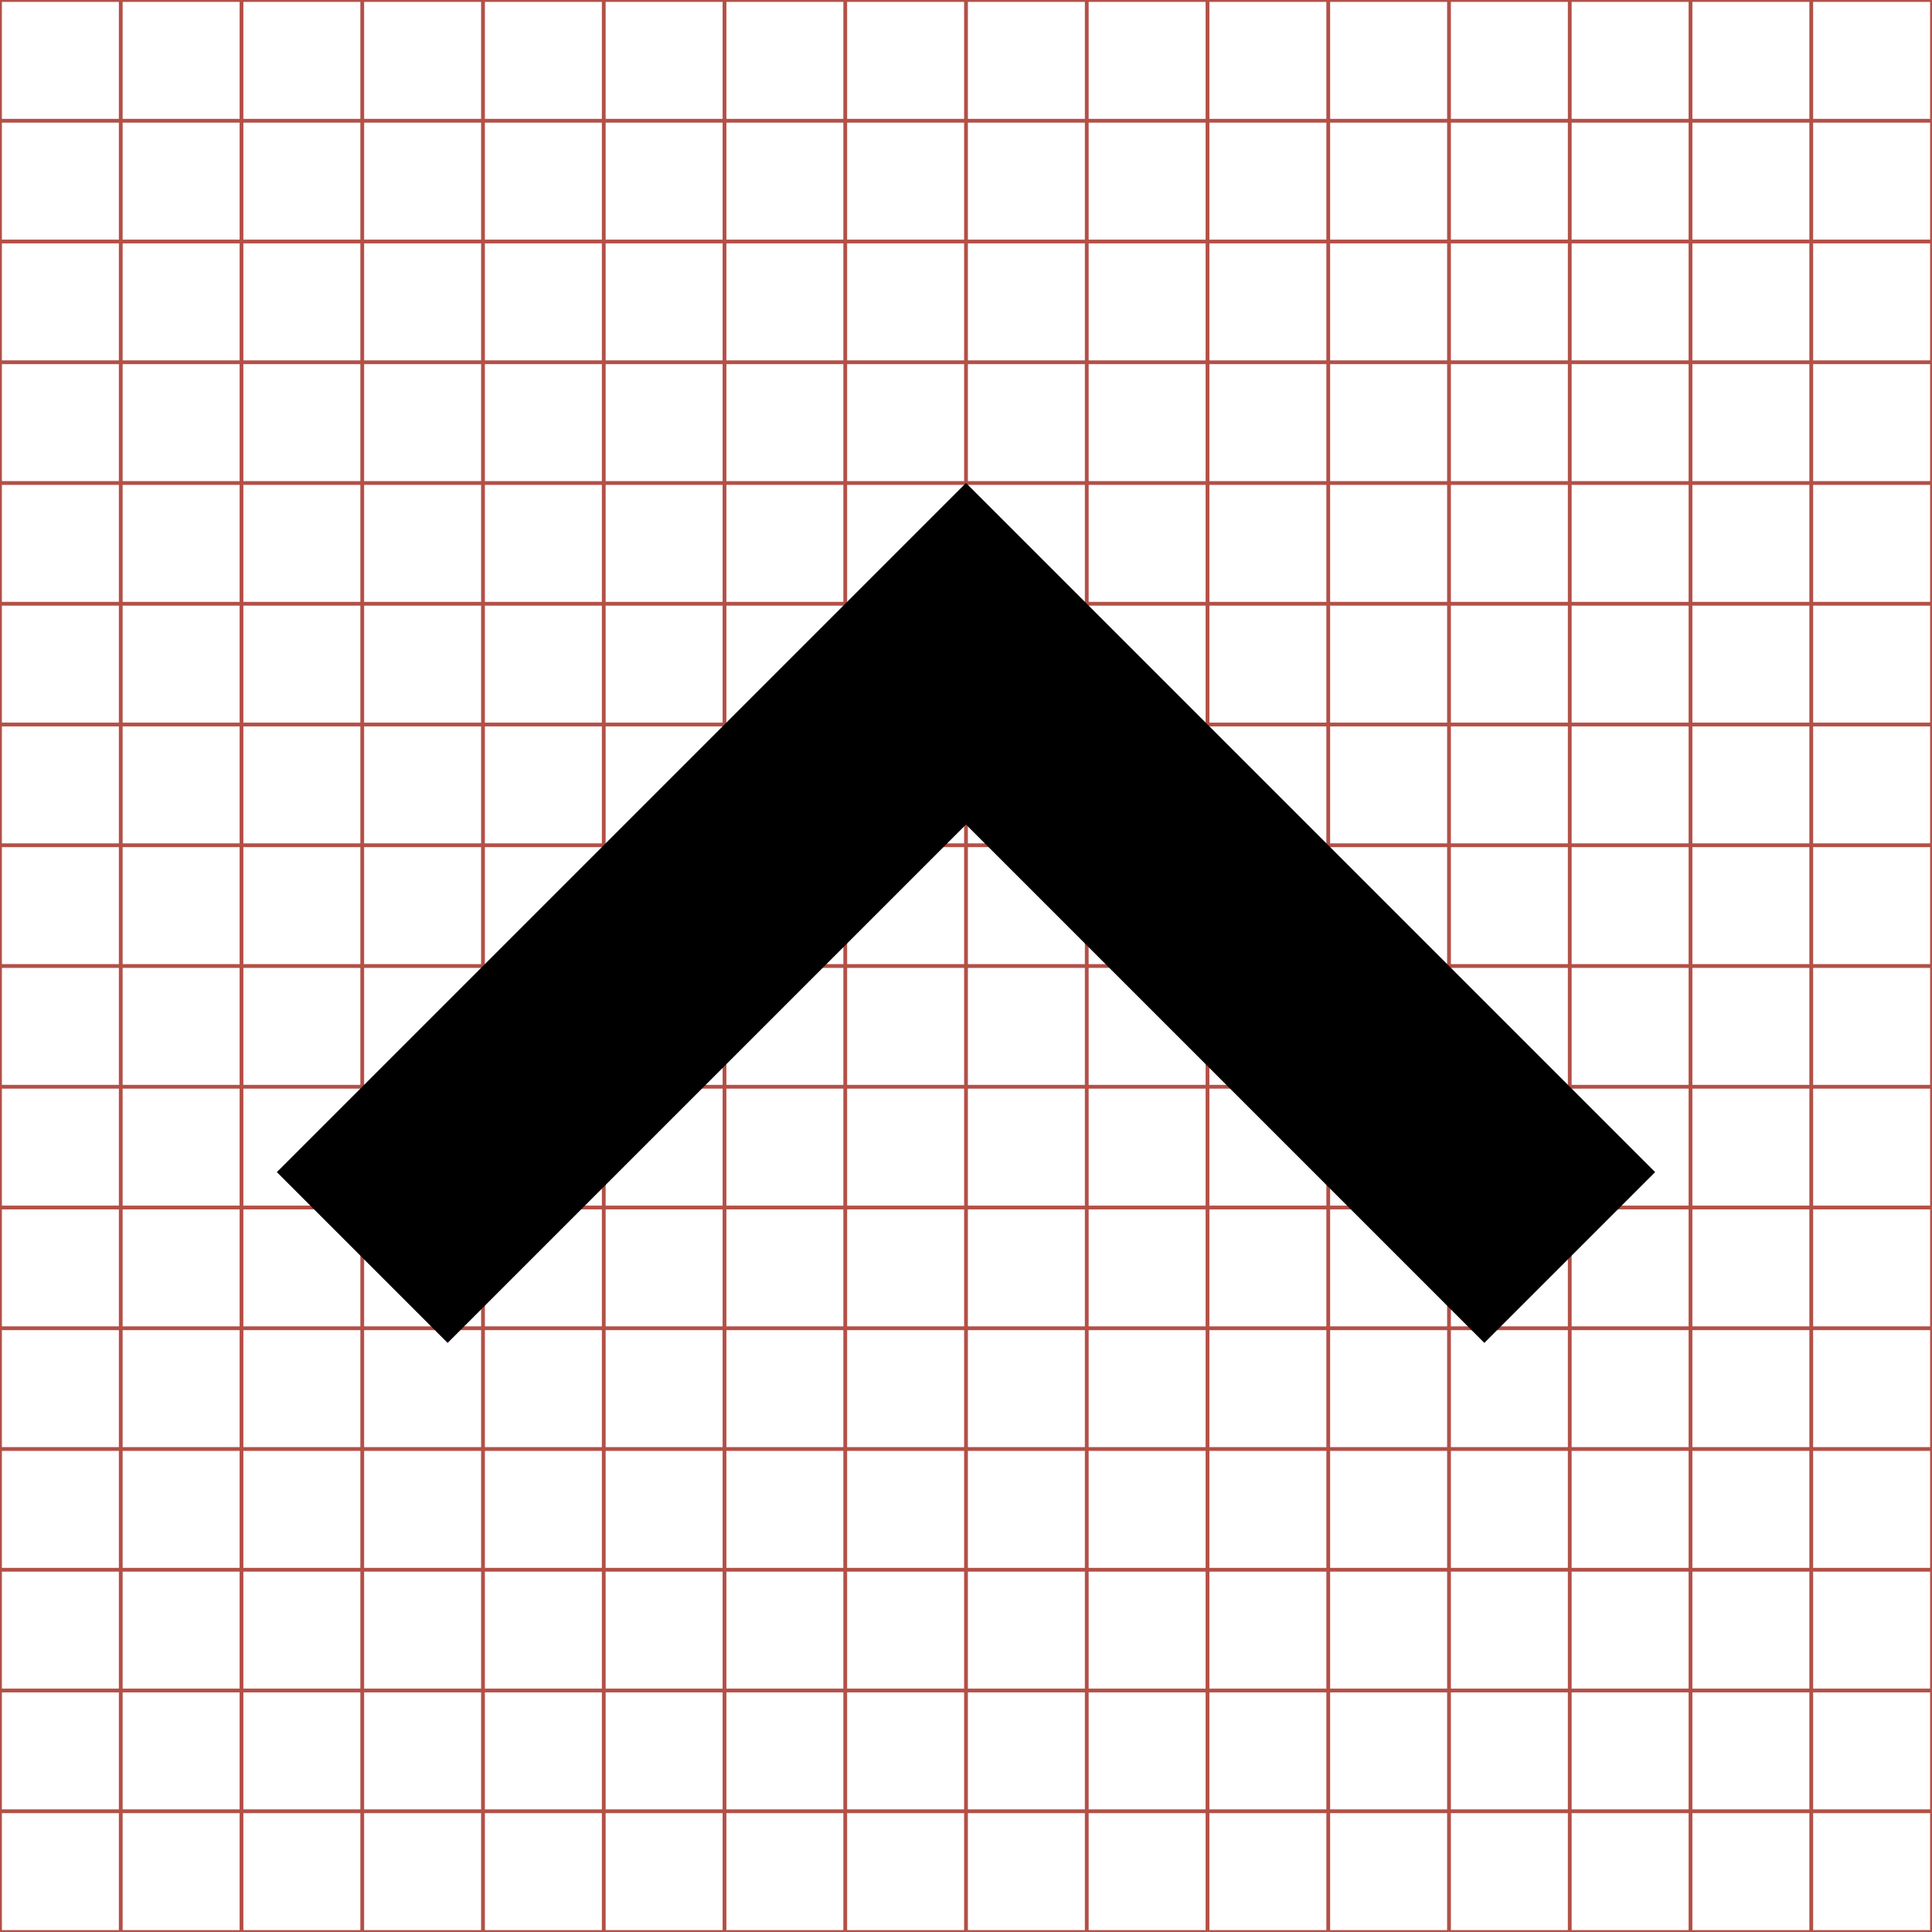
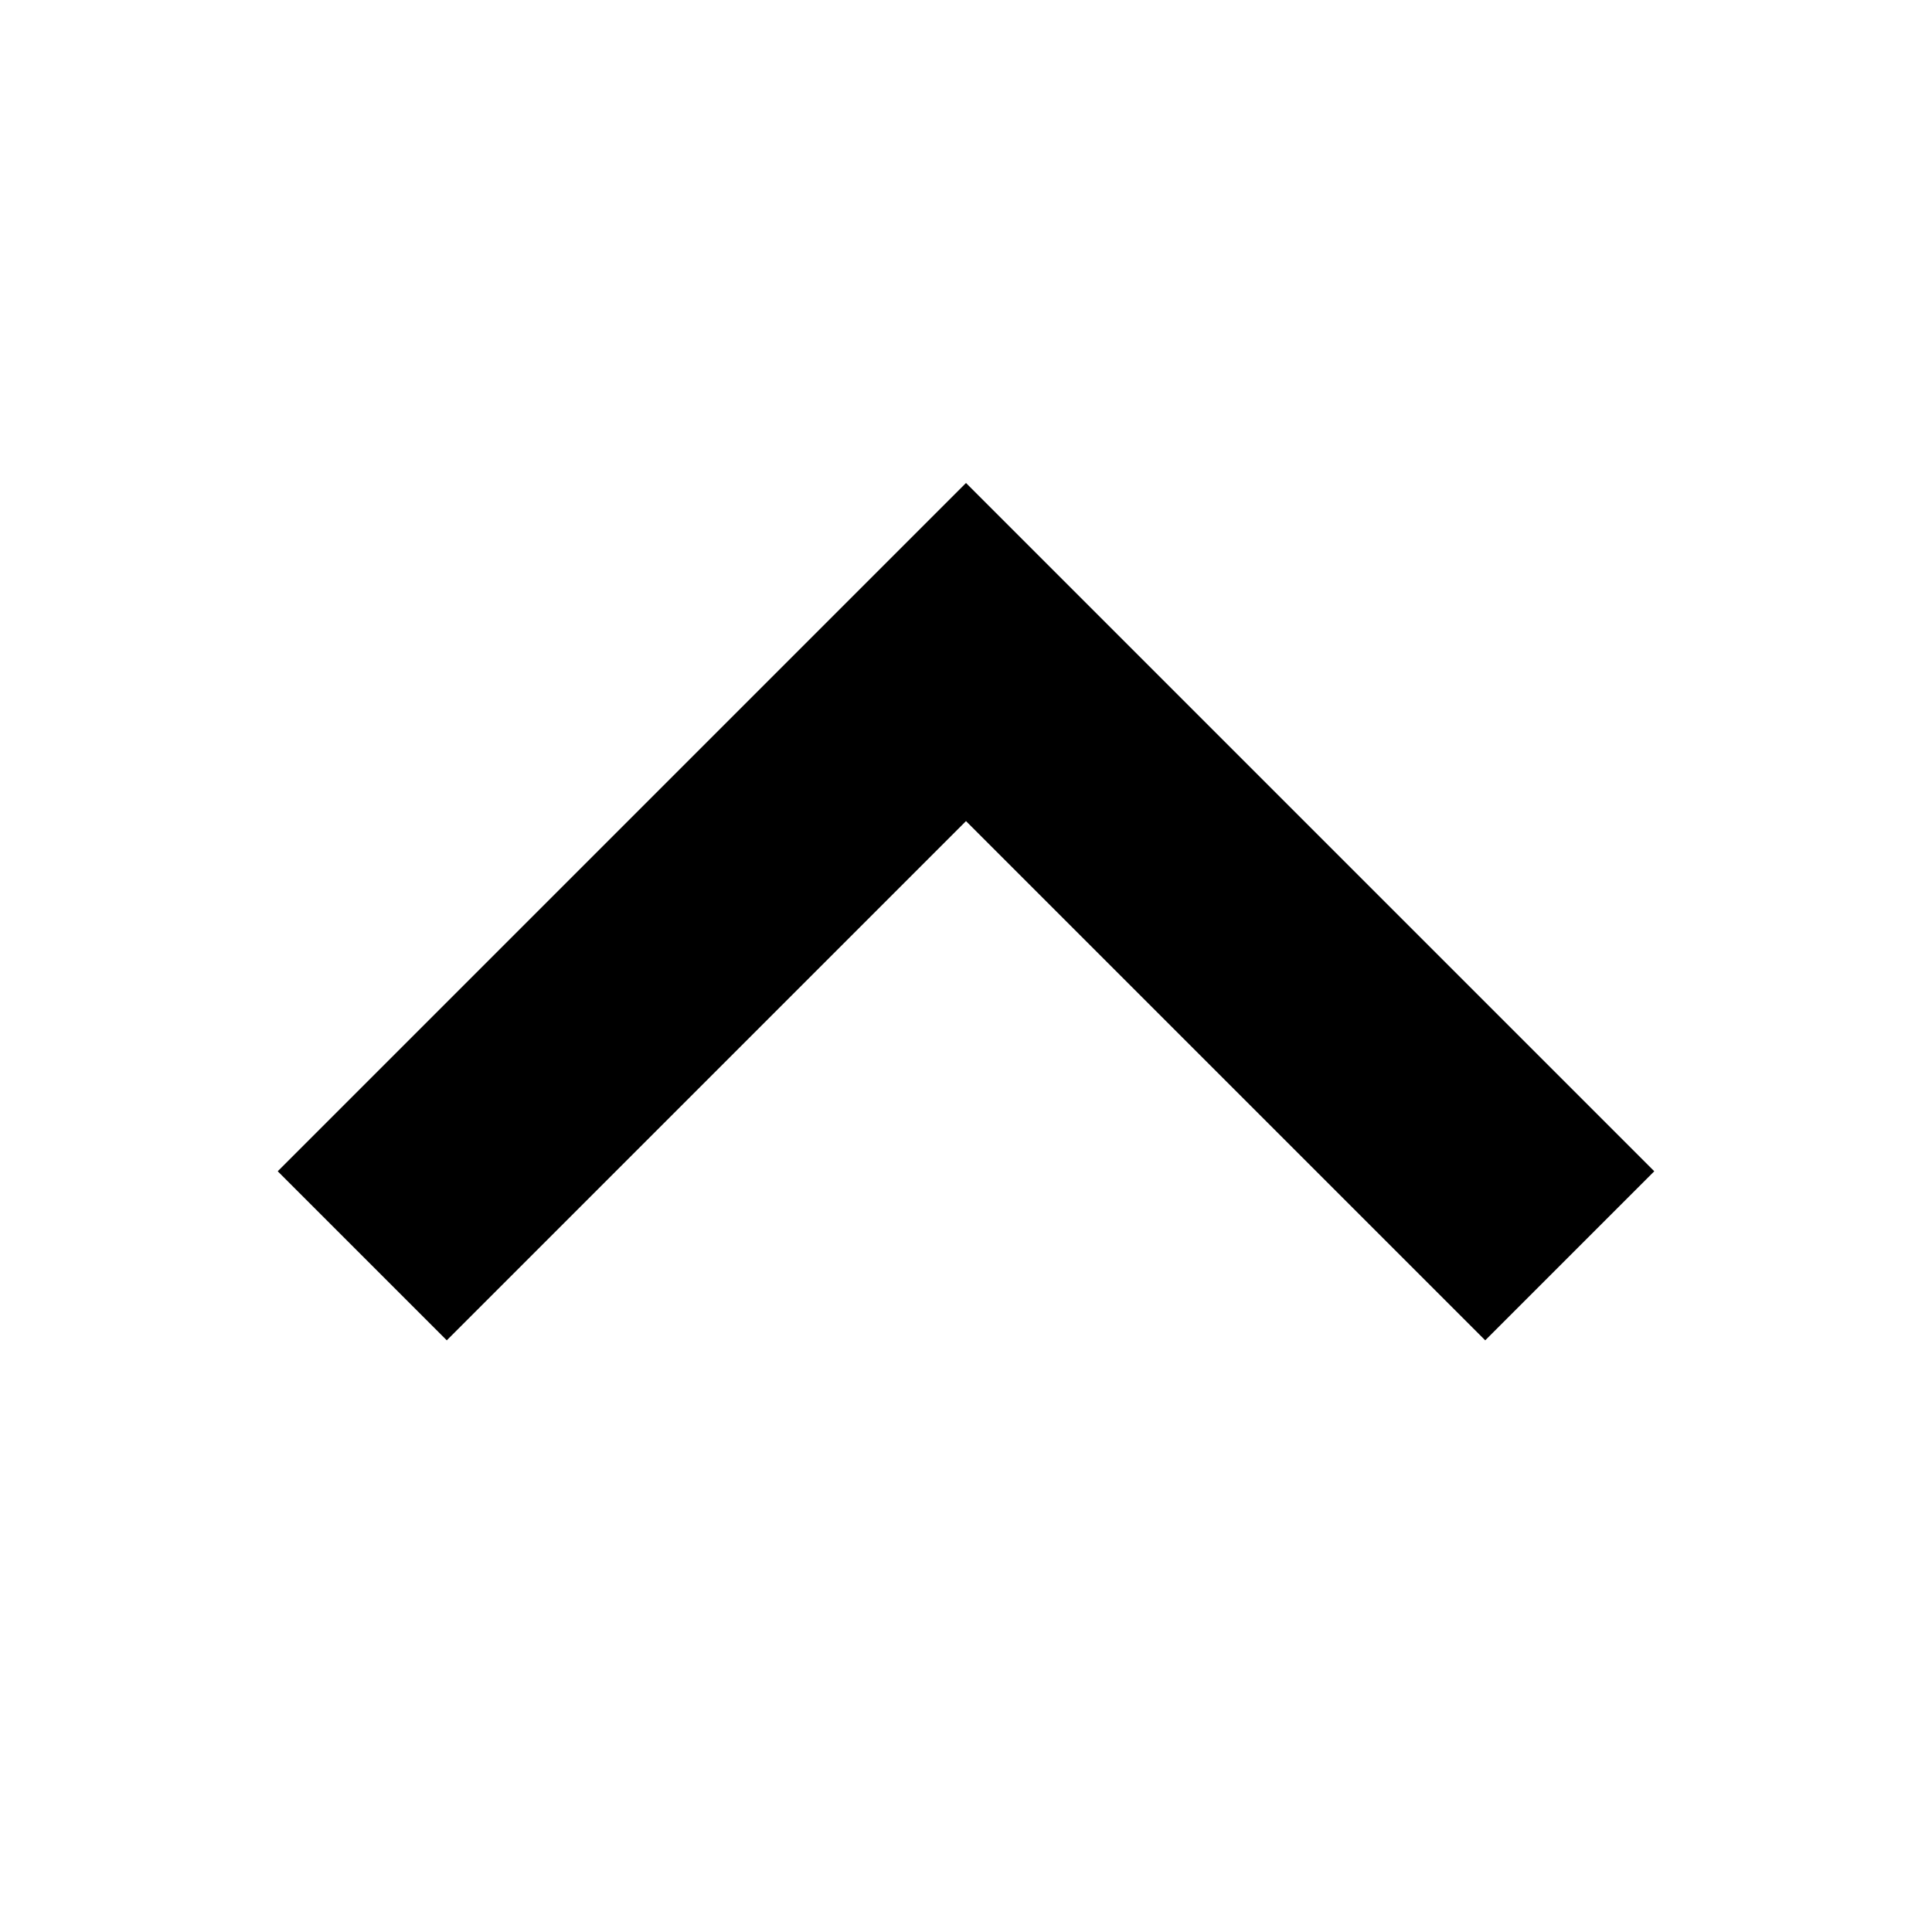
- <svg xmlns="http://www.w3.org/2000/svg" version="1.1" id="Layer_1" x="0px" y="0px" width="512px" height="512px" viewBox="0 0 512 512" enable-background="new 0 0 512 512" xml:space="preserve">
-   <g id="svgGrid">
-     <line fill="none" stroke="#B35047" x1="32" y1="0" x2="32" y2="512" />
-     <line fill="none" stroke="#B35047" x1="64" y1="0" x2="64" y2="512" />
-     <line fill="none" stroke="#B35047" x1="96" y1="0" x2="96" y2="512" />
-     <line fill="none" stroke="#B35047" x1="128" y1="0" x2="128" y2="512" />
-     <line fill="none" stroke="#B35047" x1="160" y1="0" x2="160" y2="512" />
-     <line fill="none" stroke="#B35047" x1="192" y1="0" x2="192" y2="512" />
-     <line fill="none" stroke="#B35047" x1="224" y1="0" x2="224" y2="512" />
-     <line fill="none" stroke="#B35047" x1="256" y1="0" x2="256" y2="512" />
-     <line fill="none" stroke="#B35047" x1="288" y1="0" x2="288" y2="512" />
-     <line fill="none" stroke="#B35047" x1="320" y1="0" x2="320" y2="512" />
-     <line fill="none" stroke="#B35047" x1="352" y1="0" x2="352" y2="512" />
-     <line fill="none" stroke="#B35047" x1="384" y1="0" x2="384" y2="512" />
-     <line fill="none" stroke="#B35047" x1="416" y1="0" x2="416" y2="512" />
-     <line fill="none" stroke="#B35047" x1="448" y1="0" x2="448" y2="512" />
-     <line fill="none" stroke="#B35047" x1="480" y1="0" x2="480" y2="512" />
-     <line fill="none" stroke="#B35047" x1="0" y1="32" x2="512" y2="32" />
-     <line fill="none" stroke="#B35047" x1="0" y1="64" x2="512" y2="64" />
-     <line fill="none" stroke="#B35047" x1="0" y1="96" x2="512" y2="96" />
-     <line fill="none" stroke="#B35047" x1="0" y1="128" x2="512" y2="128" />
-     <line fill="none" stroke="#B35047" x1="0" y1="160" x2="512" y2="160" />
-     <line fill="none" stroke="#B35047" x1="0" y1="192" x2="512" y2="192" />
-     <line fill="none" stroke="#B35047" x1="0" y1="224" x2="512" y2="224" />
-     <line fill="none" stroke="#B35047" x1="0" y1="256" x2="512" y2="256" />
-     <line fill="none" stroke="#B35047" x1="0" y1="288" x2="512" y2="288" />
-     <line fill="none" stroke="#B35047" x1="0" y1="320" x2="512" y2="320" />
-     <line fill="none" stroke="#B35047" x1="0" y1="352" x2="512" y2="352" />
-     <line fill="none" stroke="#B35047" x1="0" y1="384" x2="512" y2="384" />
-     <line fill="none" stroke="#B35047" x1="0" y1="416" x2="512" y2="416" />
-     <line fill="none" stroke="#B35047" x1="0" y1="448" x2="512" y2="448" />
-     <line fill="none" stroke="#B35047" x1="0" y1="480" x2="512" y2="480" />
-     <rect fill="none" stroke="#B35047" width="512" height="512" />
-   </g>
-   <g>
-     <polygon points="256,128 438.627,310.627 393.372,355.882 256,218.51 118.627,355.882 73.373,310.627  " />
-   </g>
+ <svg xmlns="http://www.w3.org/2000/svg" version="1.1" id="collecticon-sm-chevron-up" width="16px" height="16px" viewBox="0 0 16 16">
+   <rect fill="none" width="16" height="16" />
+   <polygon points="8,4 13.7,9.7 12.3,11.1 8,6.8 3.7,11.1 2.3,9.7" />
</svg>
